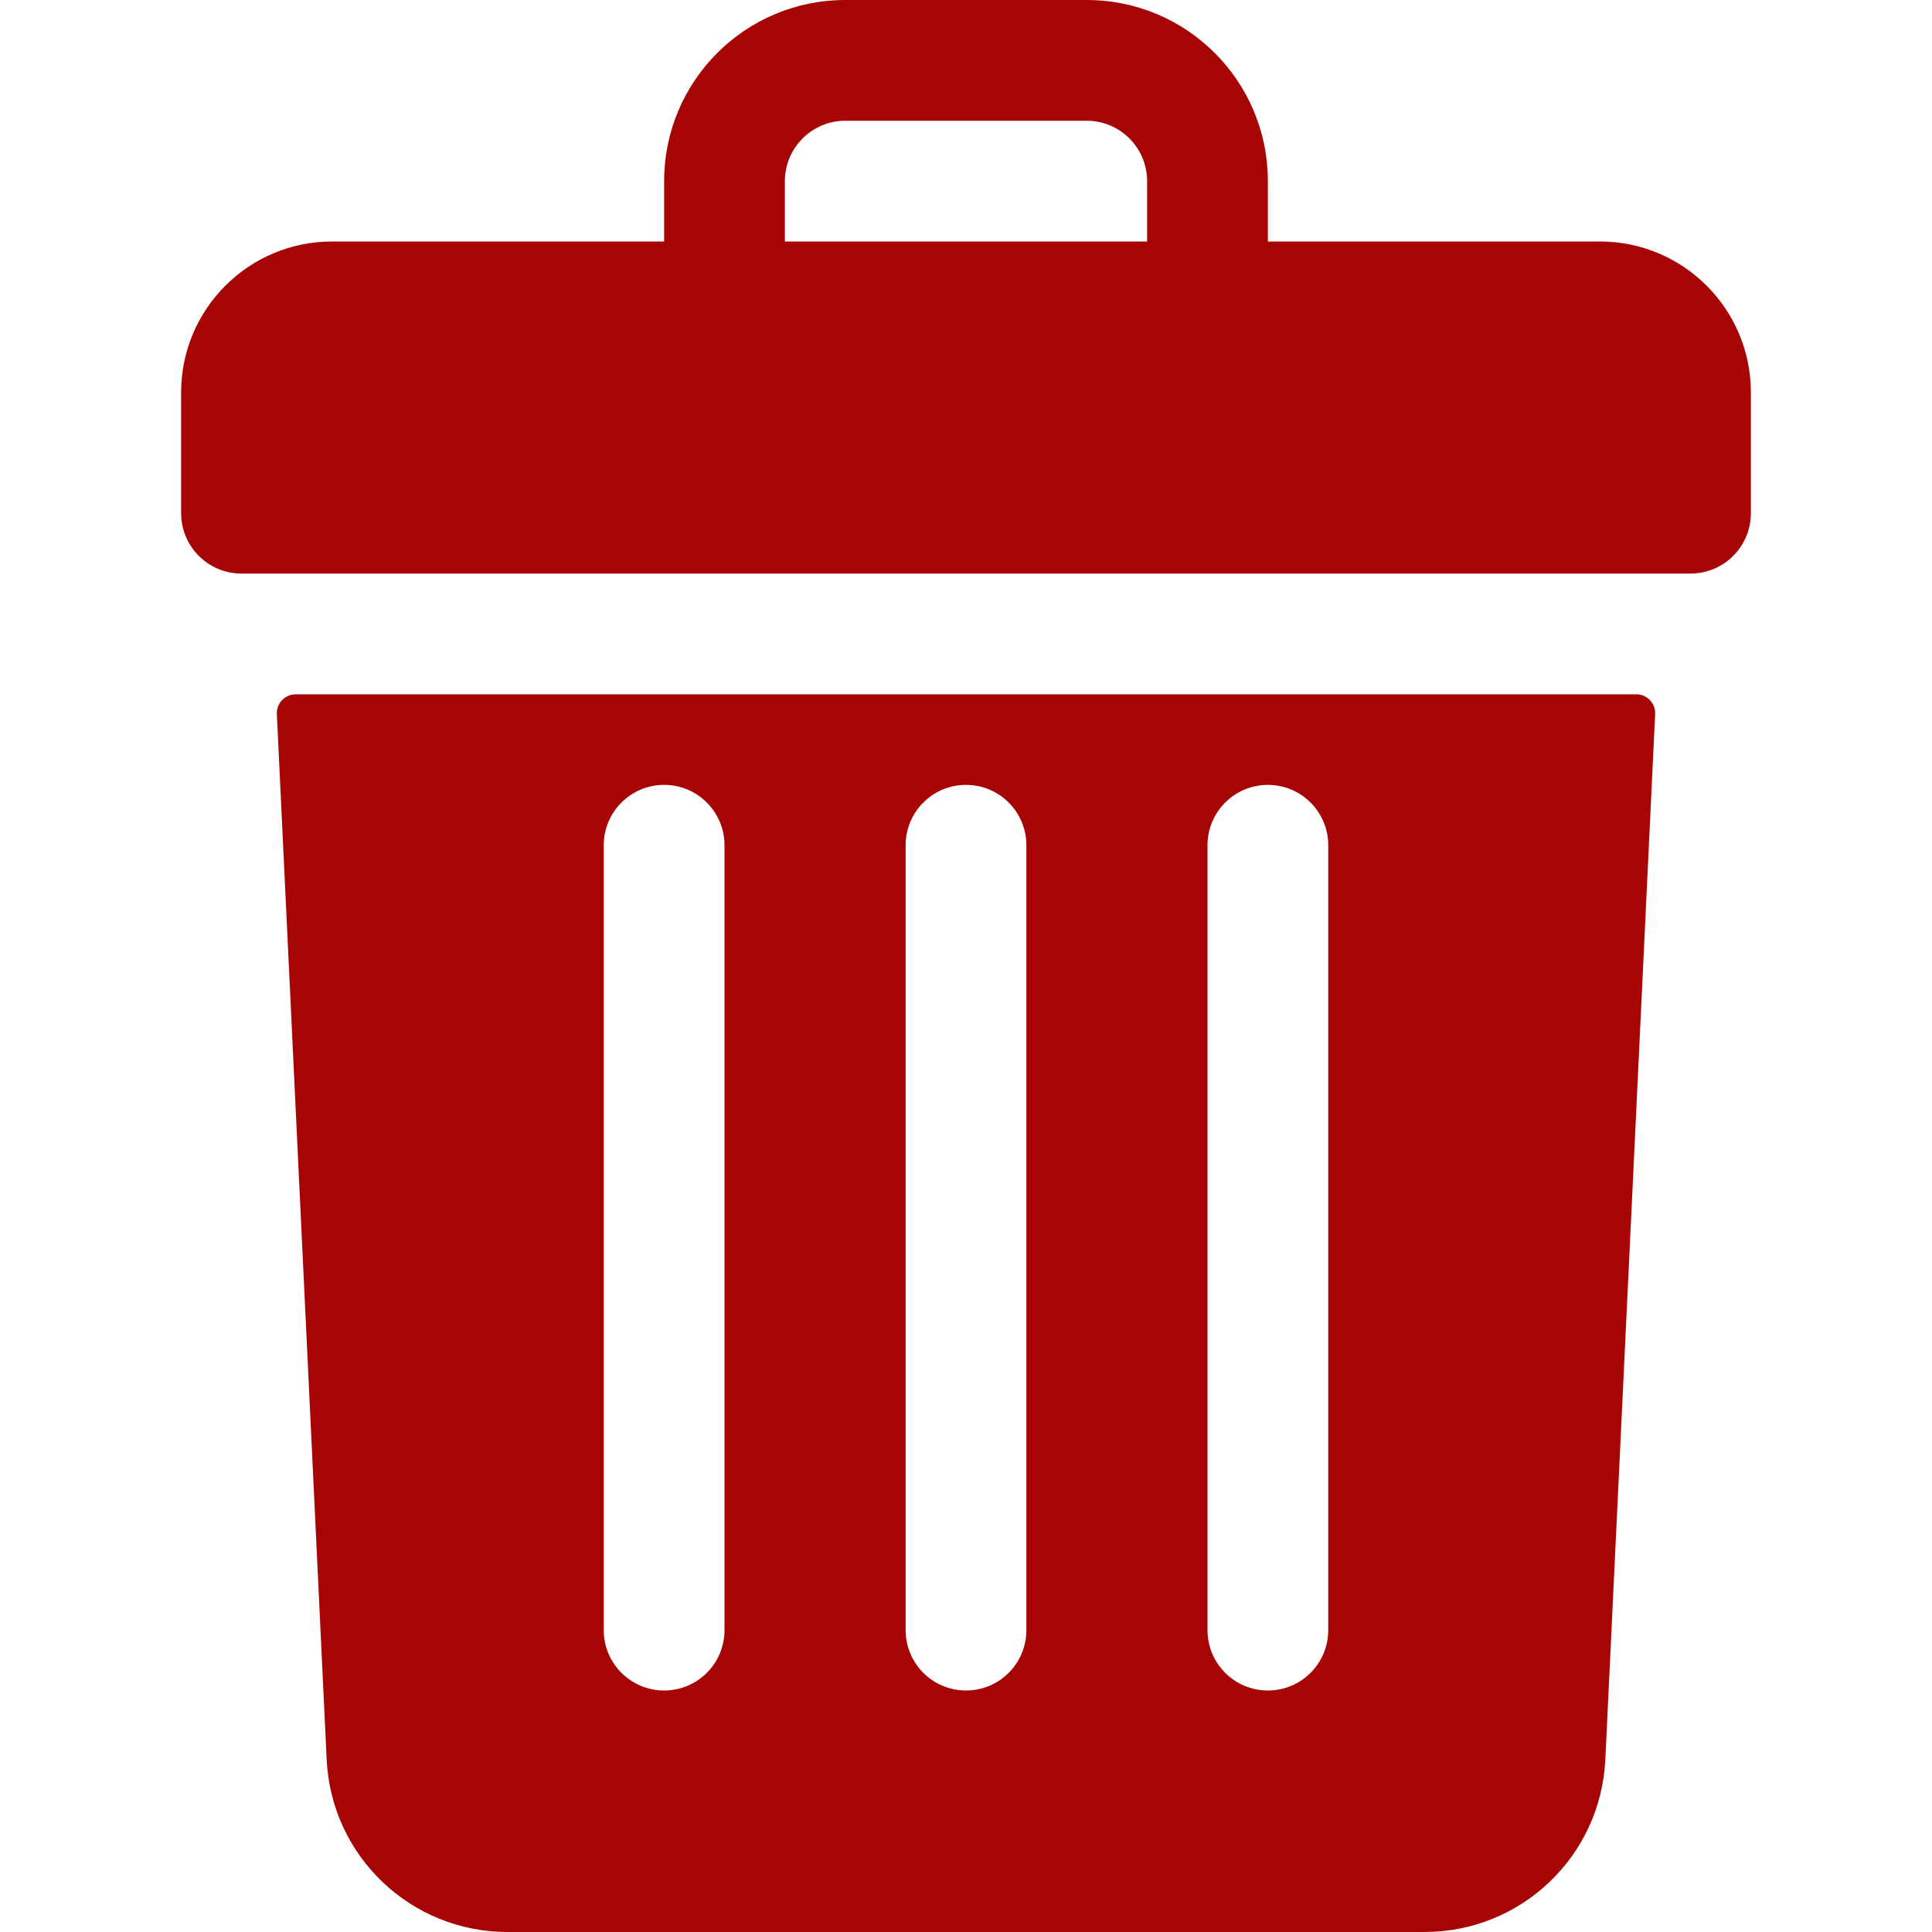
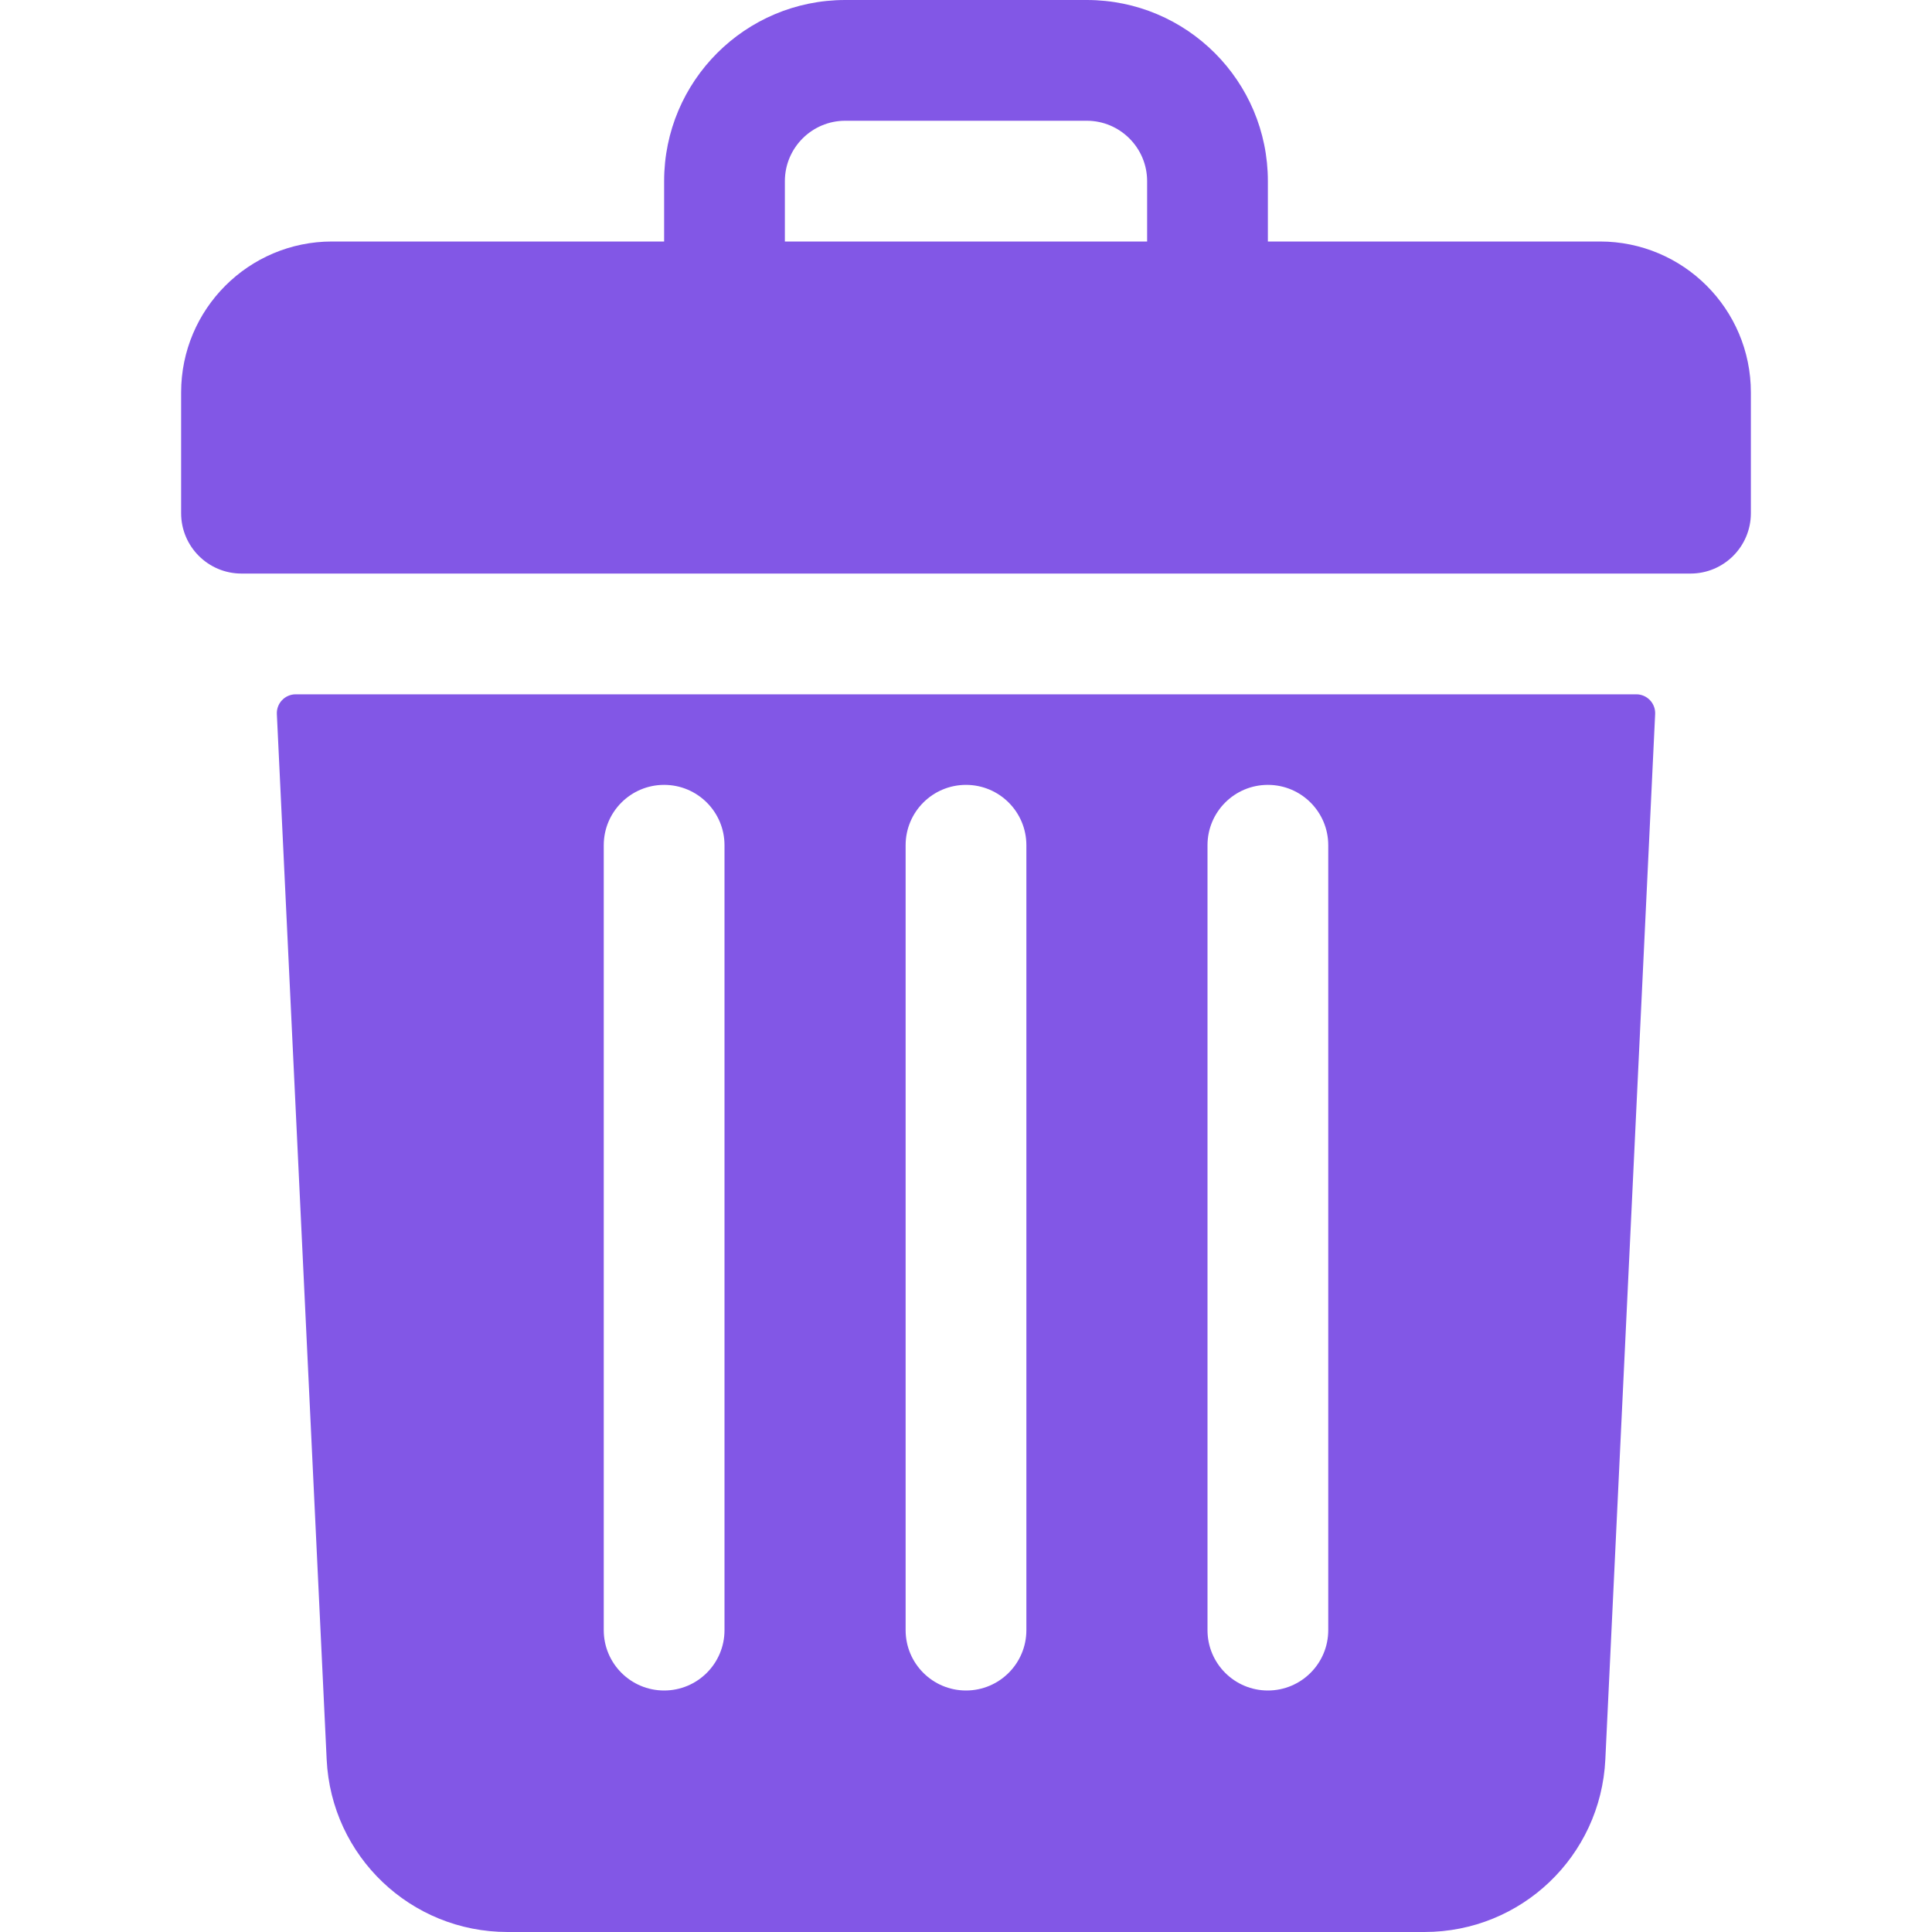
<svg xmlns="http://www.w3.org/2000/svg" width="512" height="512" viewBox="0 0 512 512" fill="none">
-   <path d="M424 64H336V48C336 21.49 314.51 0 288 0H224C197.49 0 176 21.49 176 48V64H88C65.909 64 48 81.909 48 104V136C48 144.837 55.163 152 64 152H448C456.837 152 464 144.837 464 136V104C464 81.909 446.091 64 424 64ZM208 48C208 39.18 215.18 32 224 32H288C296.82 32 304 39.18 304 48V64H208V48Z" fill="#a70505" />
-   <path d="M78.364 184C75.509 184 73.234 186.386 73.37 189.238L86.57 466.28C87.79 491.92 108.85 512 134.51 512H377.49C403.15 512 424.21 491.92 425.43 466.28L438.63 189.238C438.766 186.386 436.491 184 433.636 184H78.364ZM320 224C320 215.16 327.16 208 336 208C344.84 208 352 215.16 352 224V432C352 440.84 344.84 448 336 448C327.16 448 320 440.84 320 432V224ZM240 224C240 215.16 247.16 208 256 208C264.84 208 272 215.16 272 224V432C272 440.84 264.84 448 256 448C247.16 448 240 440.84 240 432V224ZM160 224C160 215.16 167.16 208 176 208C184.84 208 192 215.16 192 224V432C192 440.84 184.84 448 176 448C167.16 448 160 440.84 160 432V224Z" fill="#a70505" />
+   <path d="M424 64H336V48C336 21.49 314.51 0 288 0H224C197.49 0 176 21.49 176 48V64H88C65.909 64 48 81.909 48 104V136C48 144.837 55.163 152 64 152H448C456.837 152 464 144.837 464 136V104C464 81.909 446.091 64 424 64ZM208 48C208 39.18 215.18 32 224 32H288C296.82 32 304 39.18 304 48V64H208V48Z" fill="#8257E6" />
+   <path d="M78.364 184C75.509 184 73.234 186.386 73.37 189.238L86.57 466.28C87.79 491.92 108.85 512 134.51 512H377.49C403.15 512 424.21 491.92 425.43 466.28L438.63 189.238C438.766 186.386 436.491 184 433.636 184H78.364ZM320 224C320 215.16 327.16 208 336 208C344.84 208 352 215.16 352 224V432C352 440.84 344.84 448 336 448C327.16 448 320 440.84 320 432V224ZM240 224C240 215.16 247.16 208 256 208C264.84 208 272 215.16 272 224V432C272 440.84 264.84 448 256 448C247.16 448 240 440.84 240 432V224ZM160 224C160 215.16 167.16 208 176 208C184.84 208 192 215.16 192 224V432C192 440.84 184.84 448 176 448C167.16 448 160 440.84 160 432V224Z" fill="#8257E6" />
</svg>
